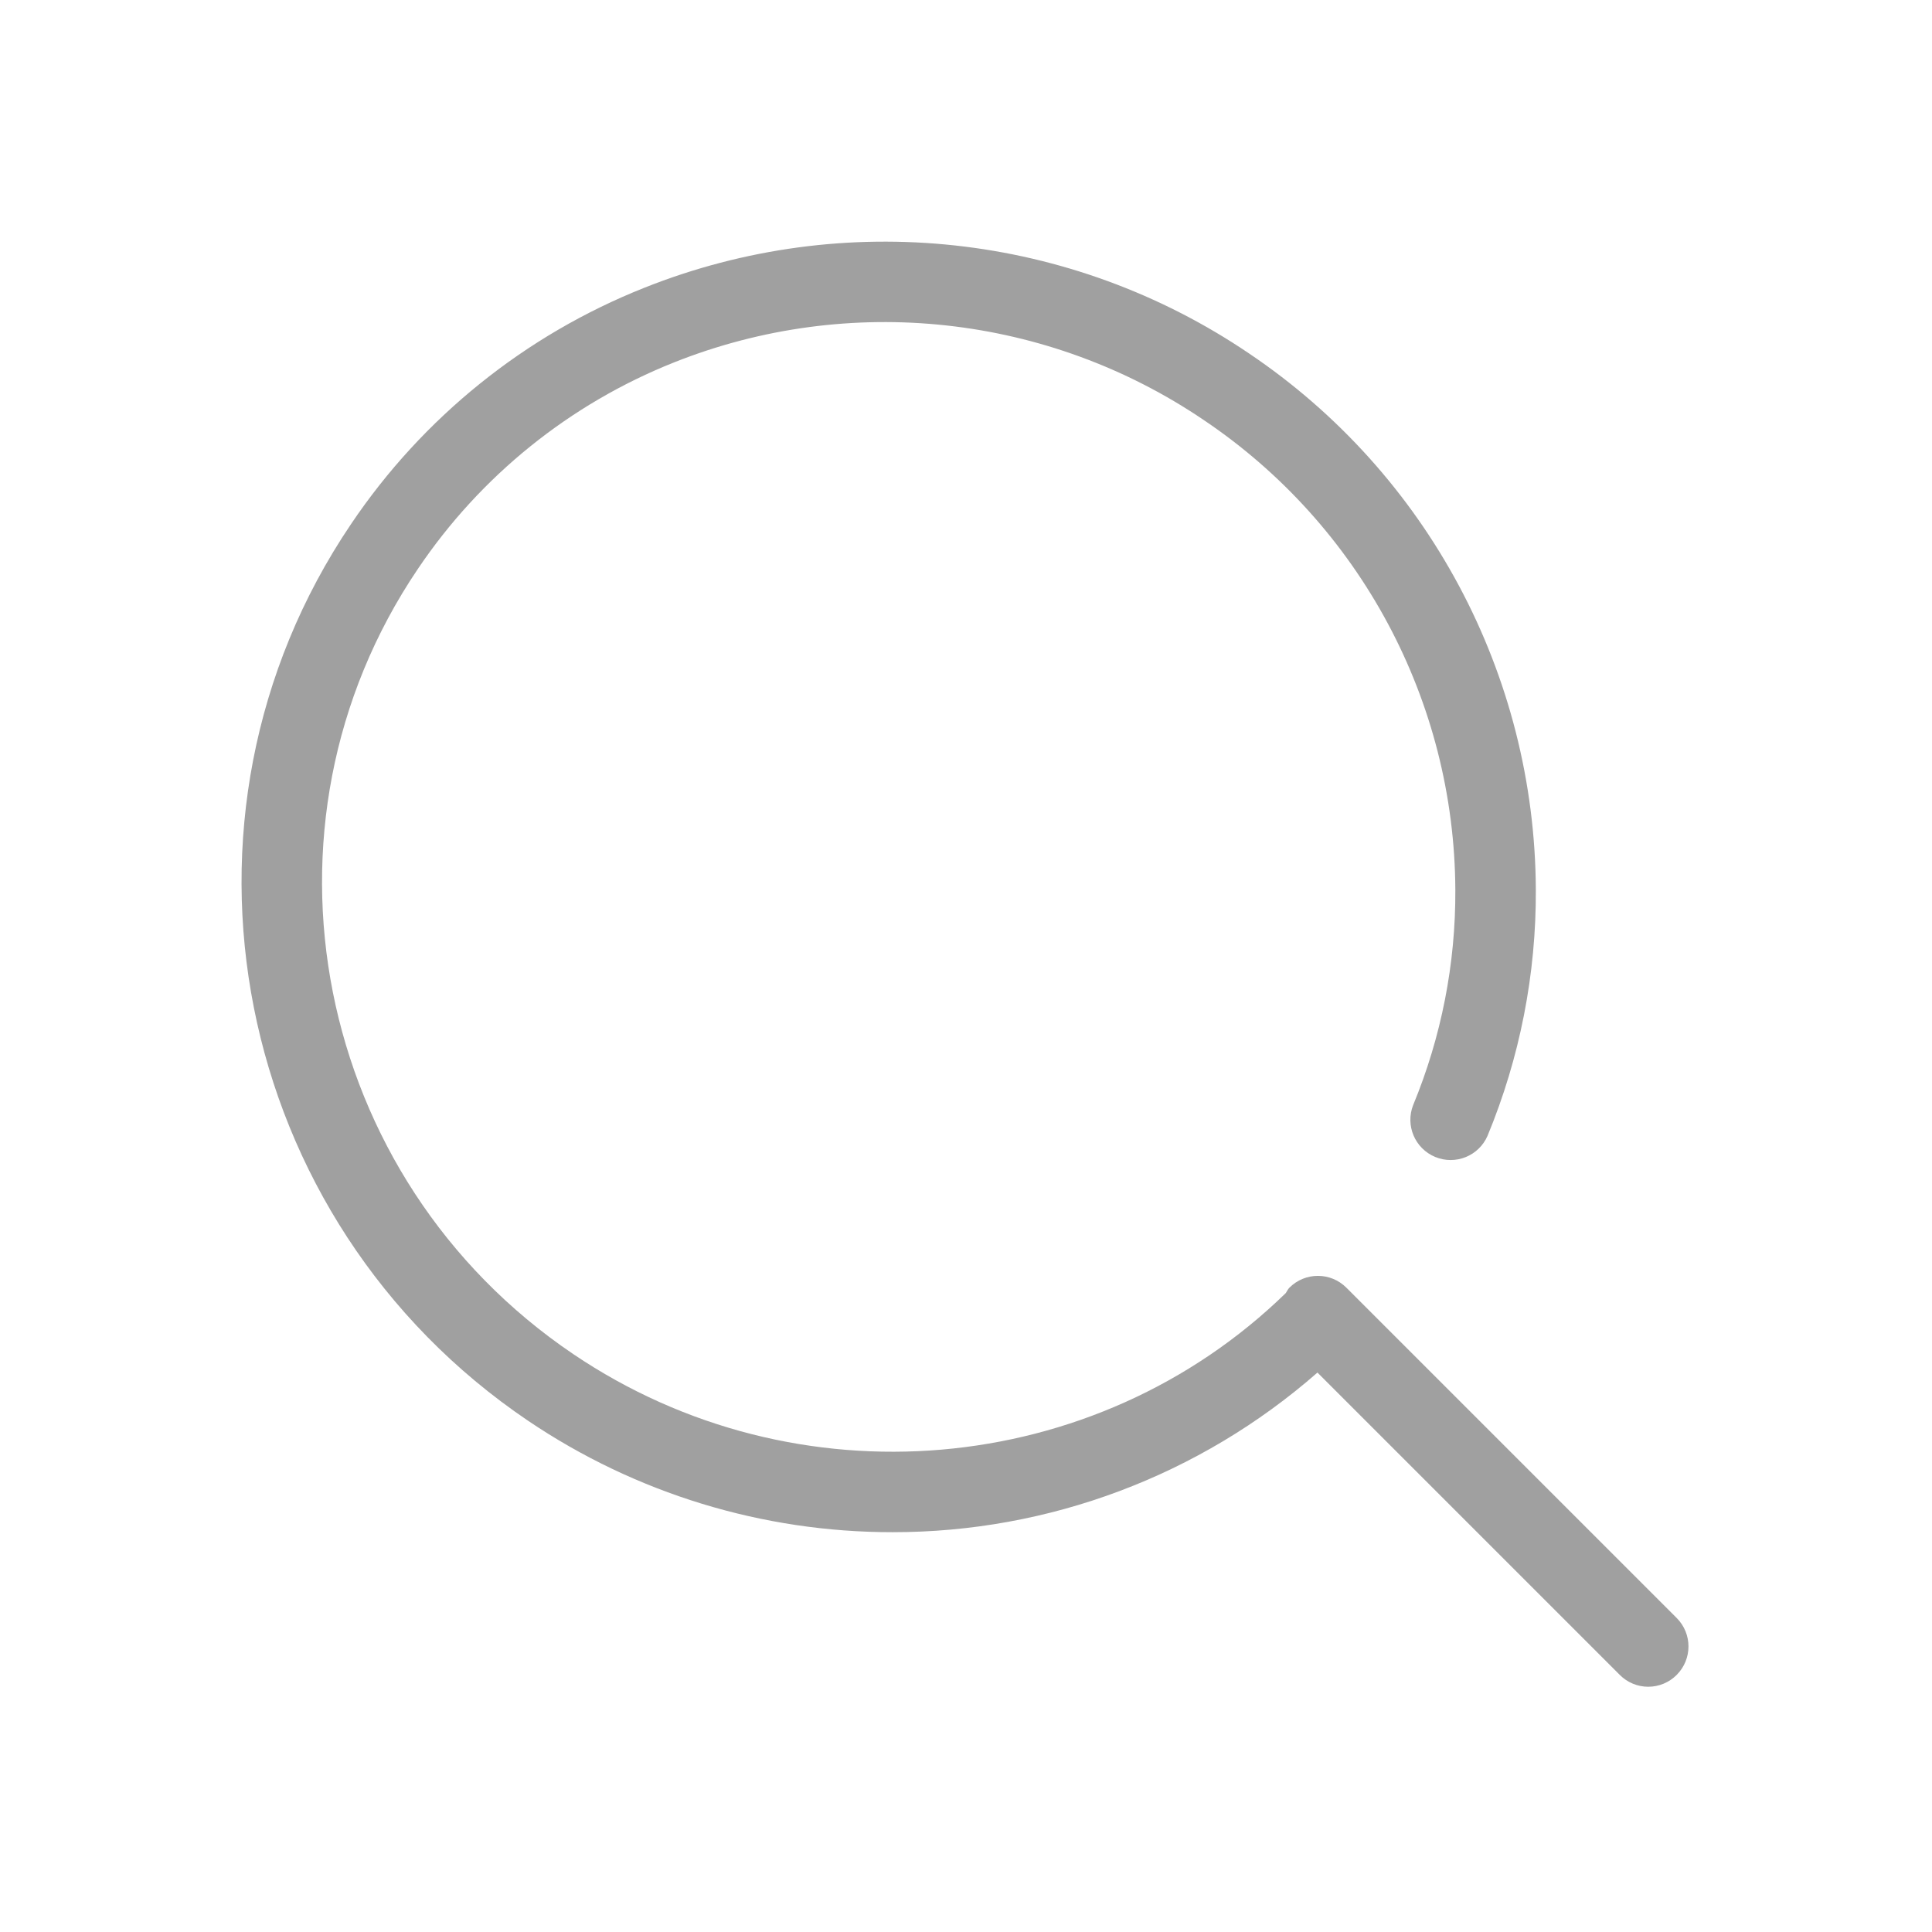
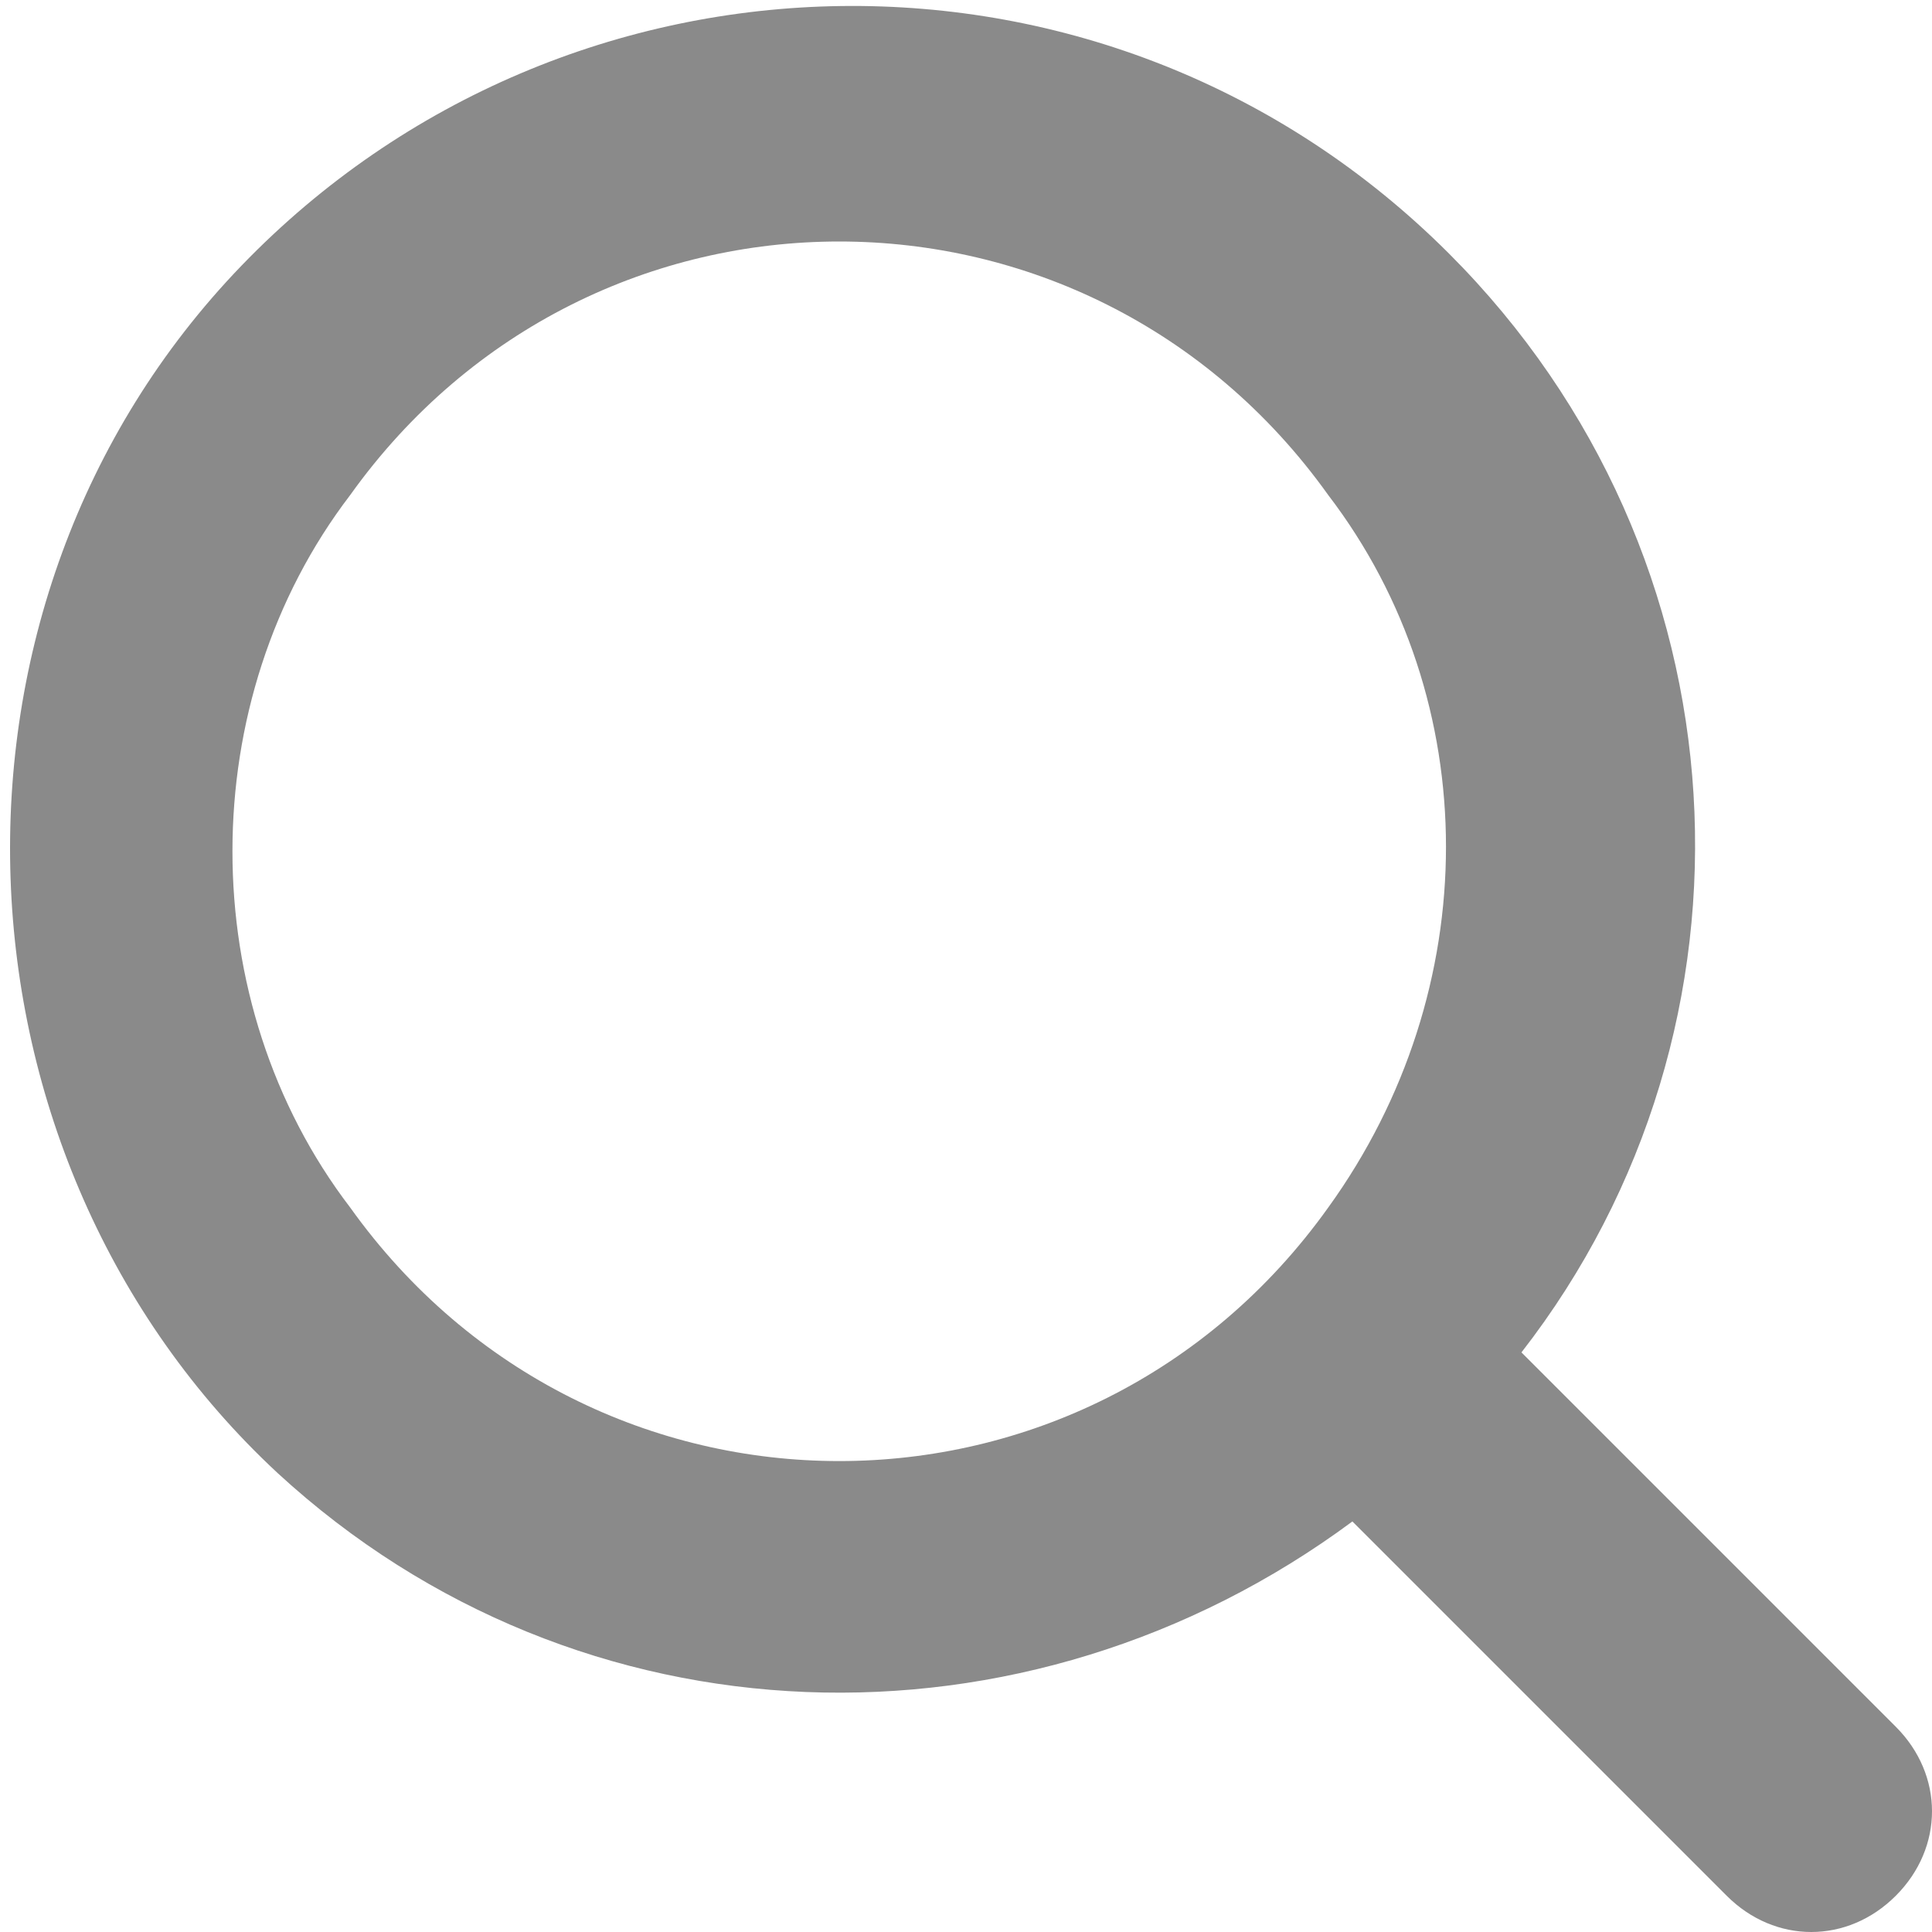
- <svg xmlns="http://www.w3.org/2000/svg" t="1585902282689" class="icon" viewBox="0 0 1024 1024" version="1.1" p-id="6967" width="200" height="200">
+ <svg xmlns="http://www.w3.org/2000/svg" t="1603420790185" class="icon" viewBox="0 0 1024 1024" version="1.1" p-id="3083" width="200" height="200">
  <defs>
    <style type="text/css" />
  </defs>
-   <path d="M888.682 857.57l-175.091-175.091a21.332 21.332 0 0 0-30.163 0c-0.853 0.853-1.28 1.92-1.92 2.858-100.985 98.382-259.65 112.162-377.7 32.339C166.175 624.67 129.229 438.059 221.424 301.622A295.445 295.445 0 0 1 357.308 192.062a301.716 301.716 0 0 1 280.811 30.632 301.716 301.716 0 0 1 133.238 248.942 294.719 294.719 0 0 1-22.356 114.082 21.332 21.332 0 0 0 39.421 16.297 336.572 336.572 0 0 0 25.598-130.55 344.337 344.337 0 0 0-152.01-284.139A344.294 344.294 0 0 0 341.522 152.513 337.682 337.682 0 0 0 186.056 277.773c-105.379 155.935-63.227 369.167 93.86 475.271a344.636 344.636 0 0 0 193.18 59.046 341.18 341.18 0 0 0 225.178-84.602l160.244 160.244a21.246 21.246 0 0 0 30.163 0 21.332 21.332 0 0 0 0-30.163" p-id="6968" fill="#a0a0a0" />
+   <path d="M1004.8 1004.8c-25.6 25.6-64 25.6-89.6 0l-198.4-198.4c-172.8 128-409.6 121.6-569.6-25.6-179.2-166.4-192-460.8-19.2-640 172.8-179.2 460.8-185.6 640-6.4 160 160 172.8 409.6 38.4 582.4l198.4 198.4C1030.4 940.8 1030.4 979.2 1004.8 1004.8zM704 262.4c-128-179.2-390.4-179.2-518.4 0-83.2 108.8-83.2 268.8 0 377.6 128 179.2 390.4 179.2 518.4 0C787.2 524.8 787.2 371.2 704 262.4z" p-id="3084" fill="#8a8a8a" />
</svg>
